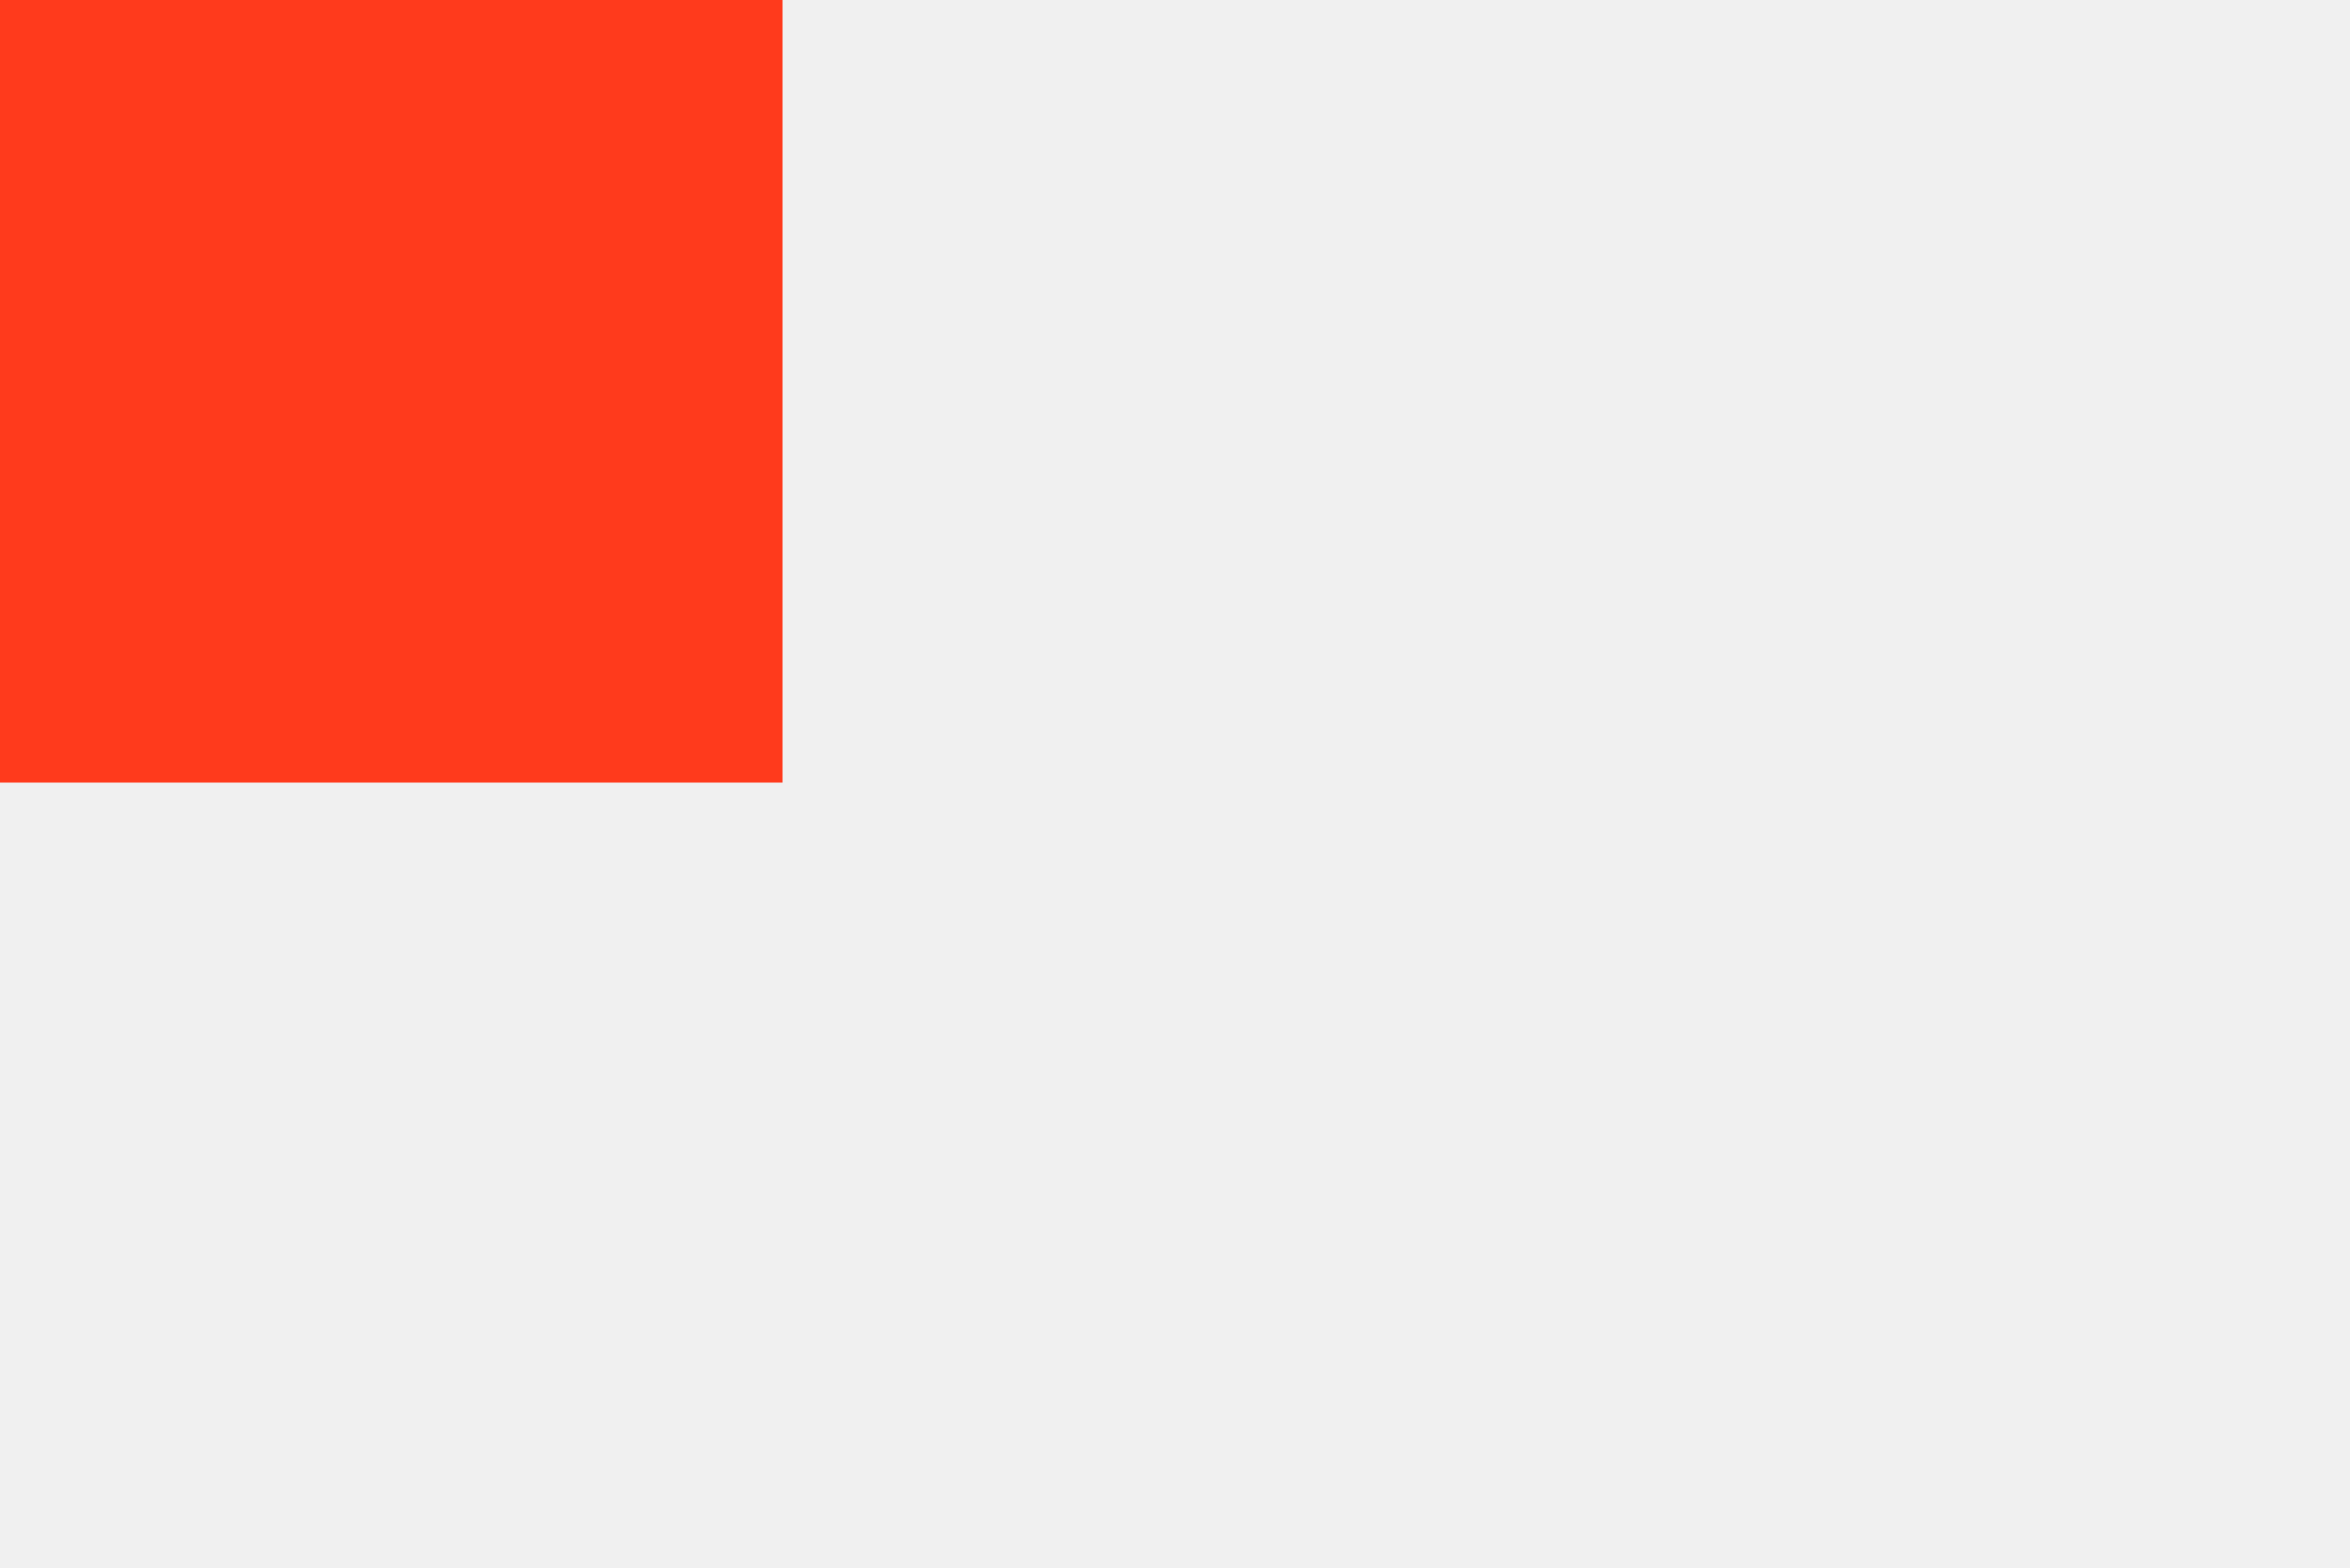
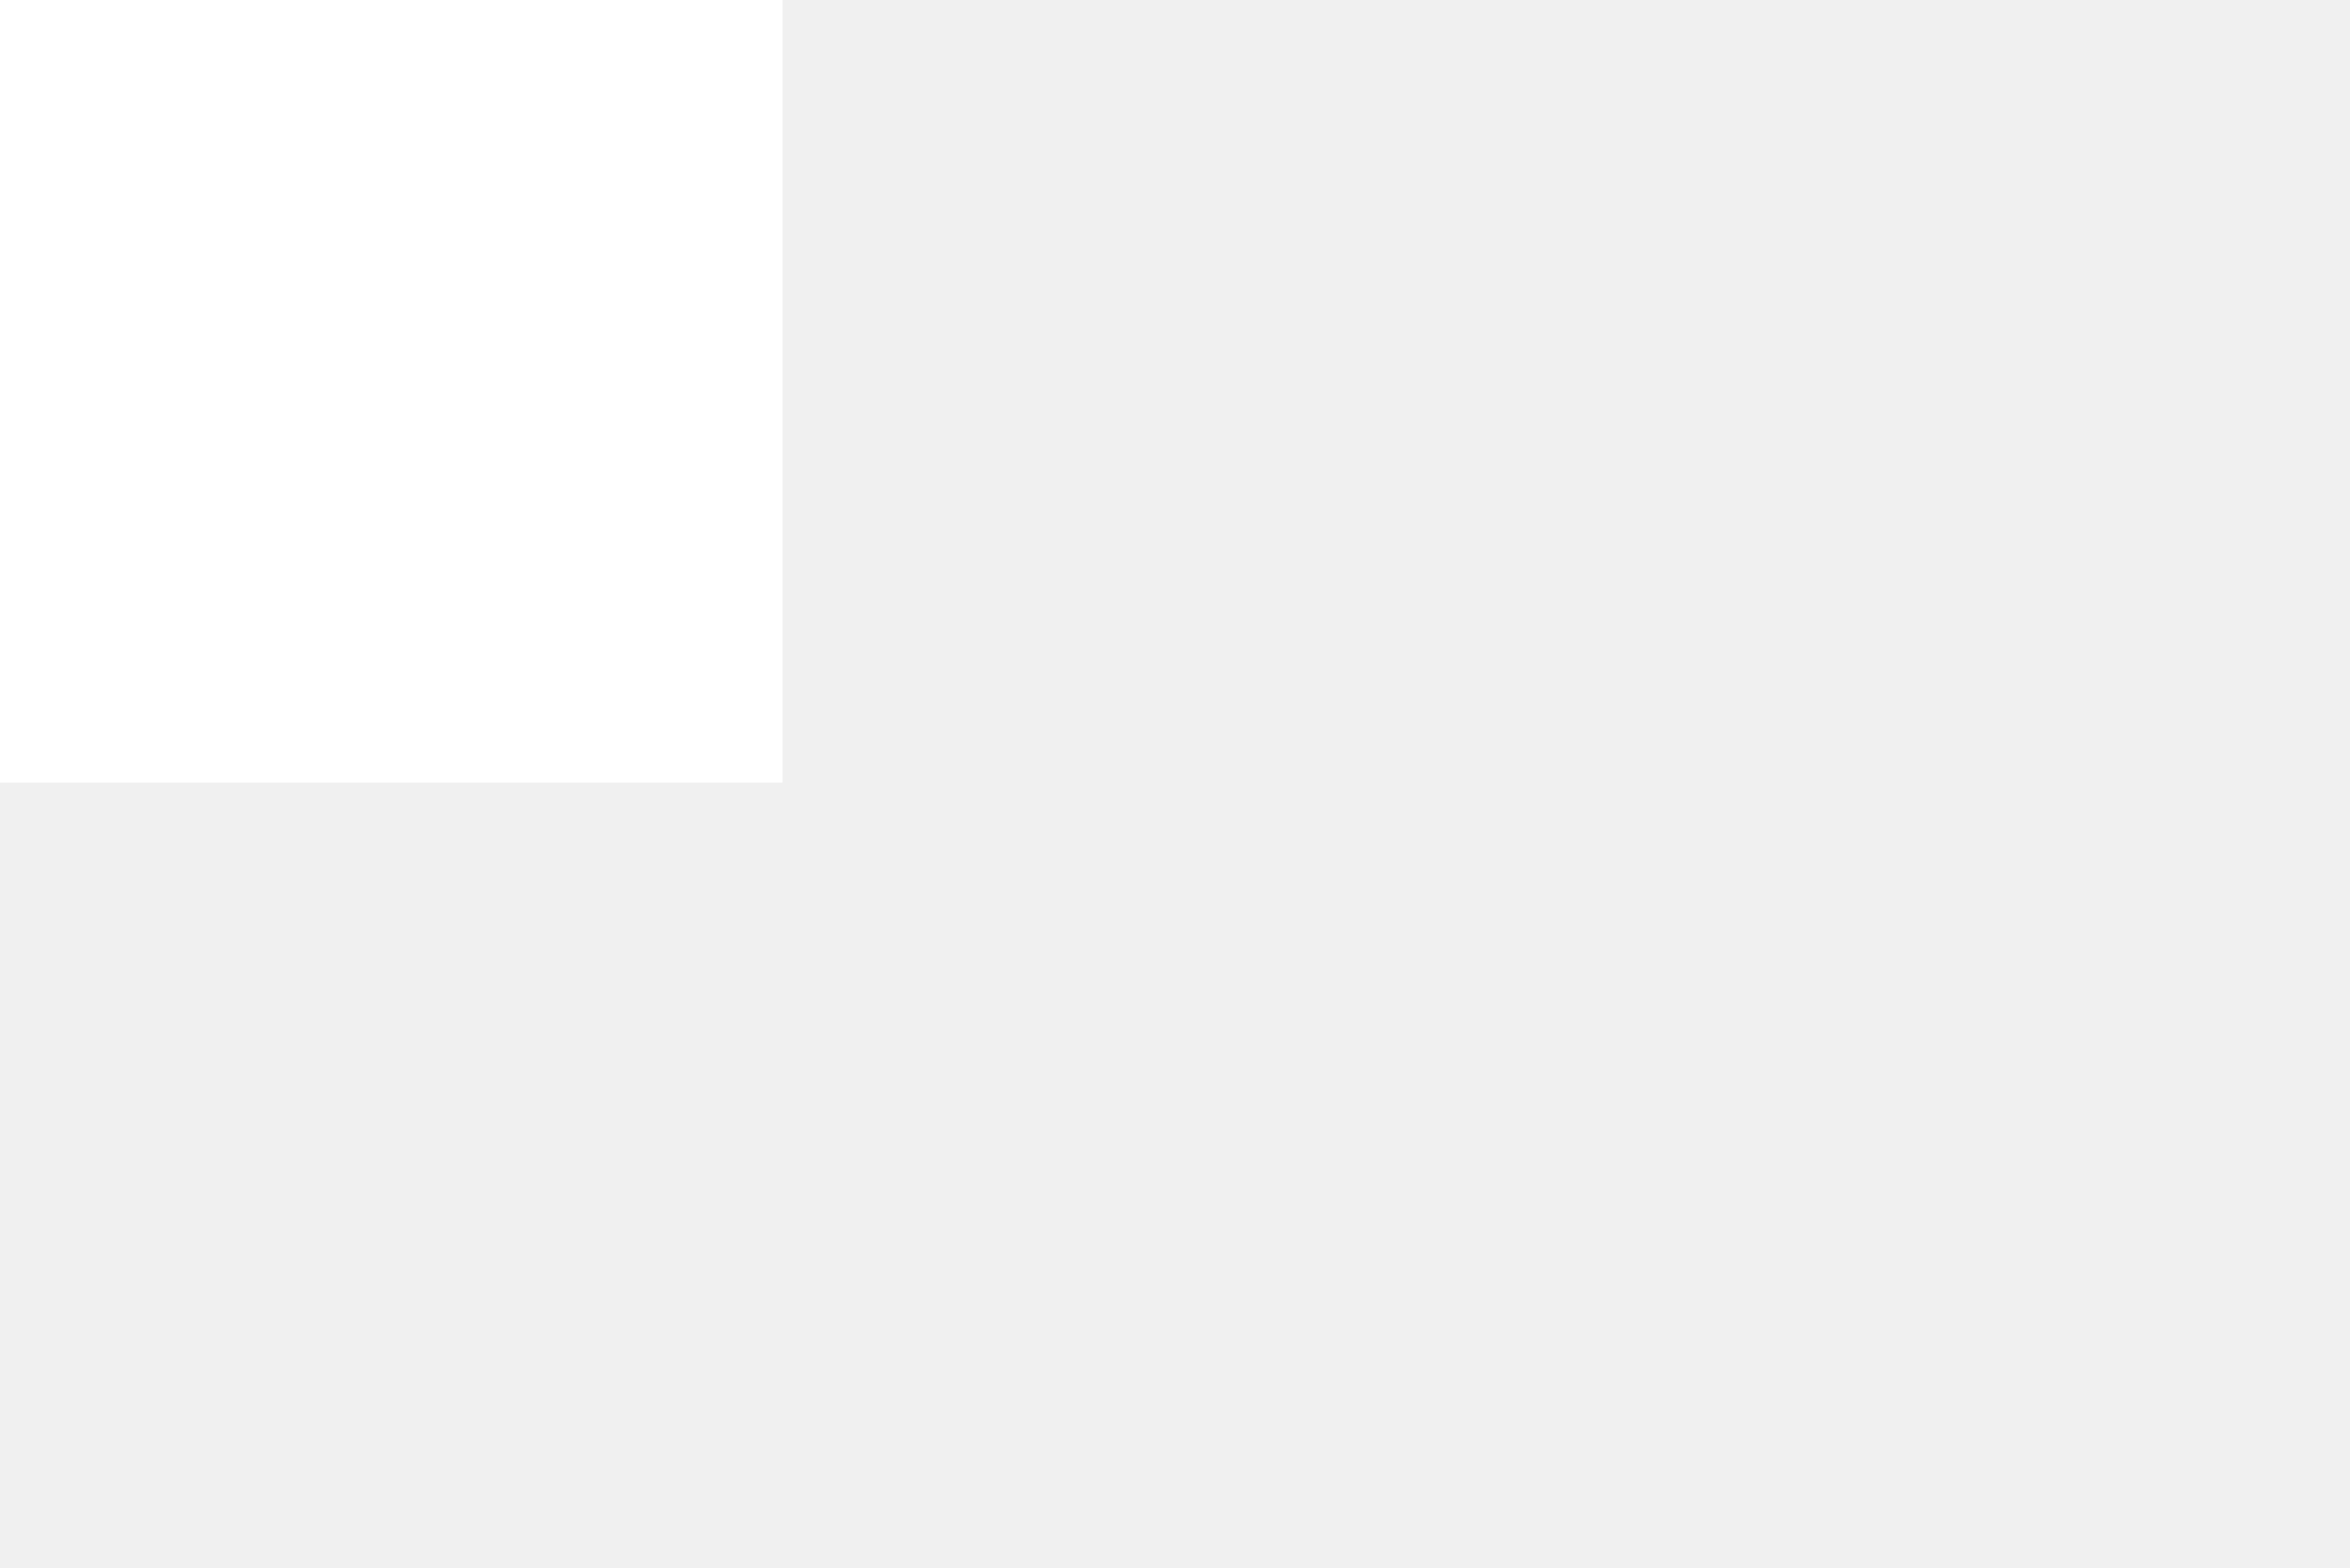
<svg xmlns="http://www.w3.org/2000/svg" version="1.0" width="1000pt" height="667pt" viewBox="0 0 1000 667" preserveAspectRatio="xMidYMid meet" id="svg8">
  <defs id="defs12" />
-   <g transform="translate(0,667) scale(0.1,-0.1)" fill="#000000" stroke="none" id="g6" style="fill:#ff3a1c;fill-opacity:1">
-     <path d="M0 5005 l0 -1665 1665 0 1665 0 0 1665 0 1665 -1665 0 -1665 0 0 -1665z" id="path4" style="fill:#ff3a1c;fill-opacity:1" />
+   <g transform="translate(0,667) scale(0.1,-0.1)" fill="#000000" stroke="none" id="g6" style="fill:#ffffff;fill-opacity:1">
+     <path d="M0 5005 l0 -1665 1665 0 1665 0 0 1665 0 1665 -1665 0 -1665 0 0 -1665z" id="path4" style="fill:#ffffff;fill-opacity:1" />
  </g>
</svg>
